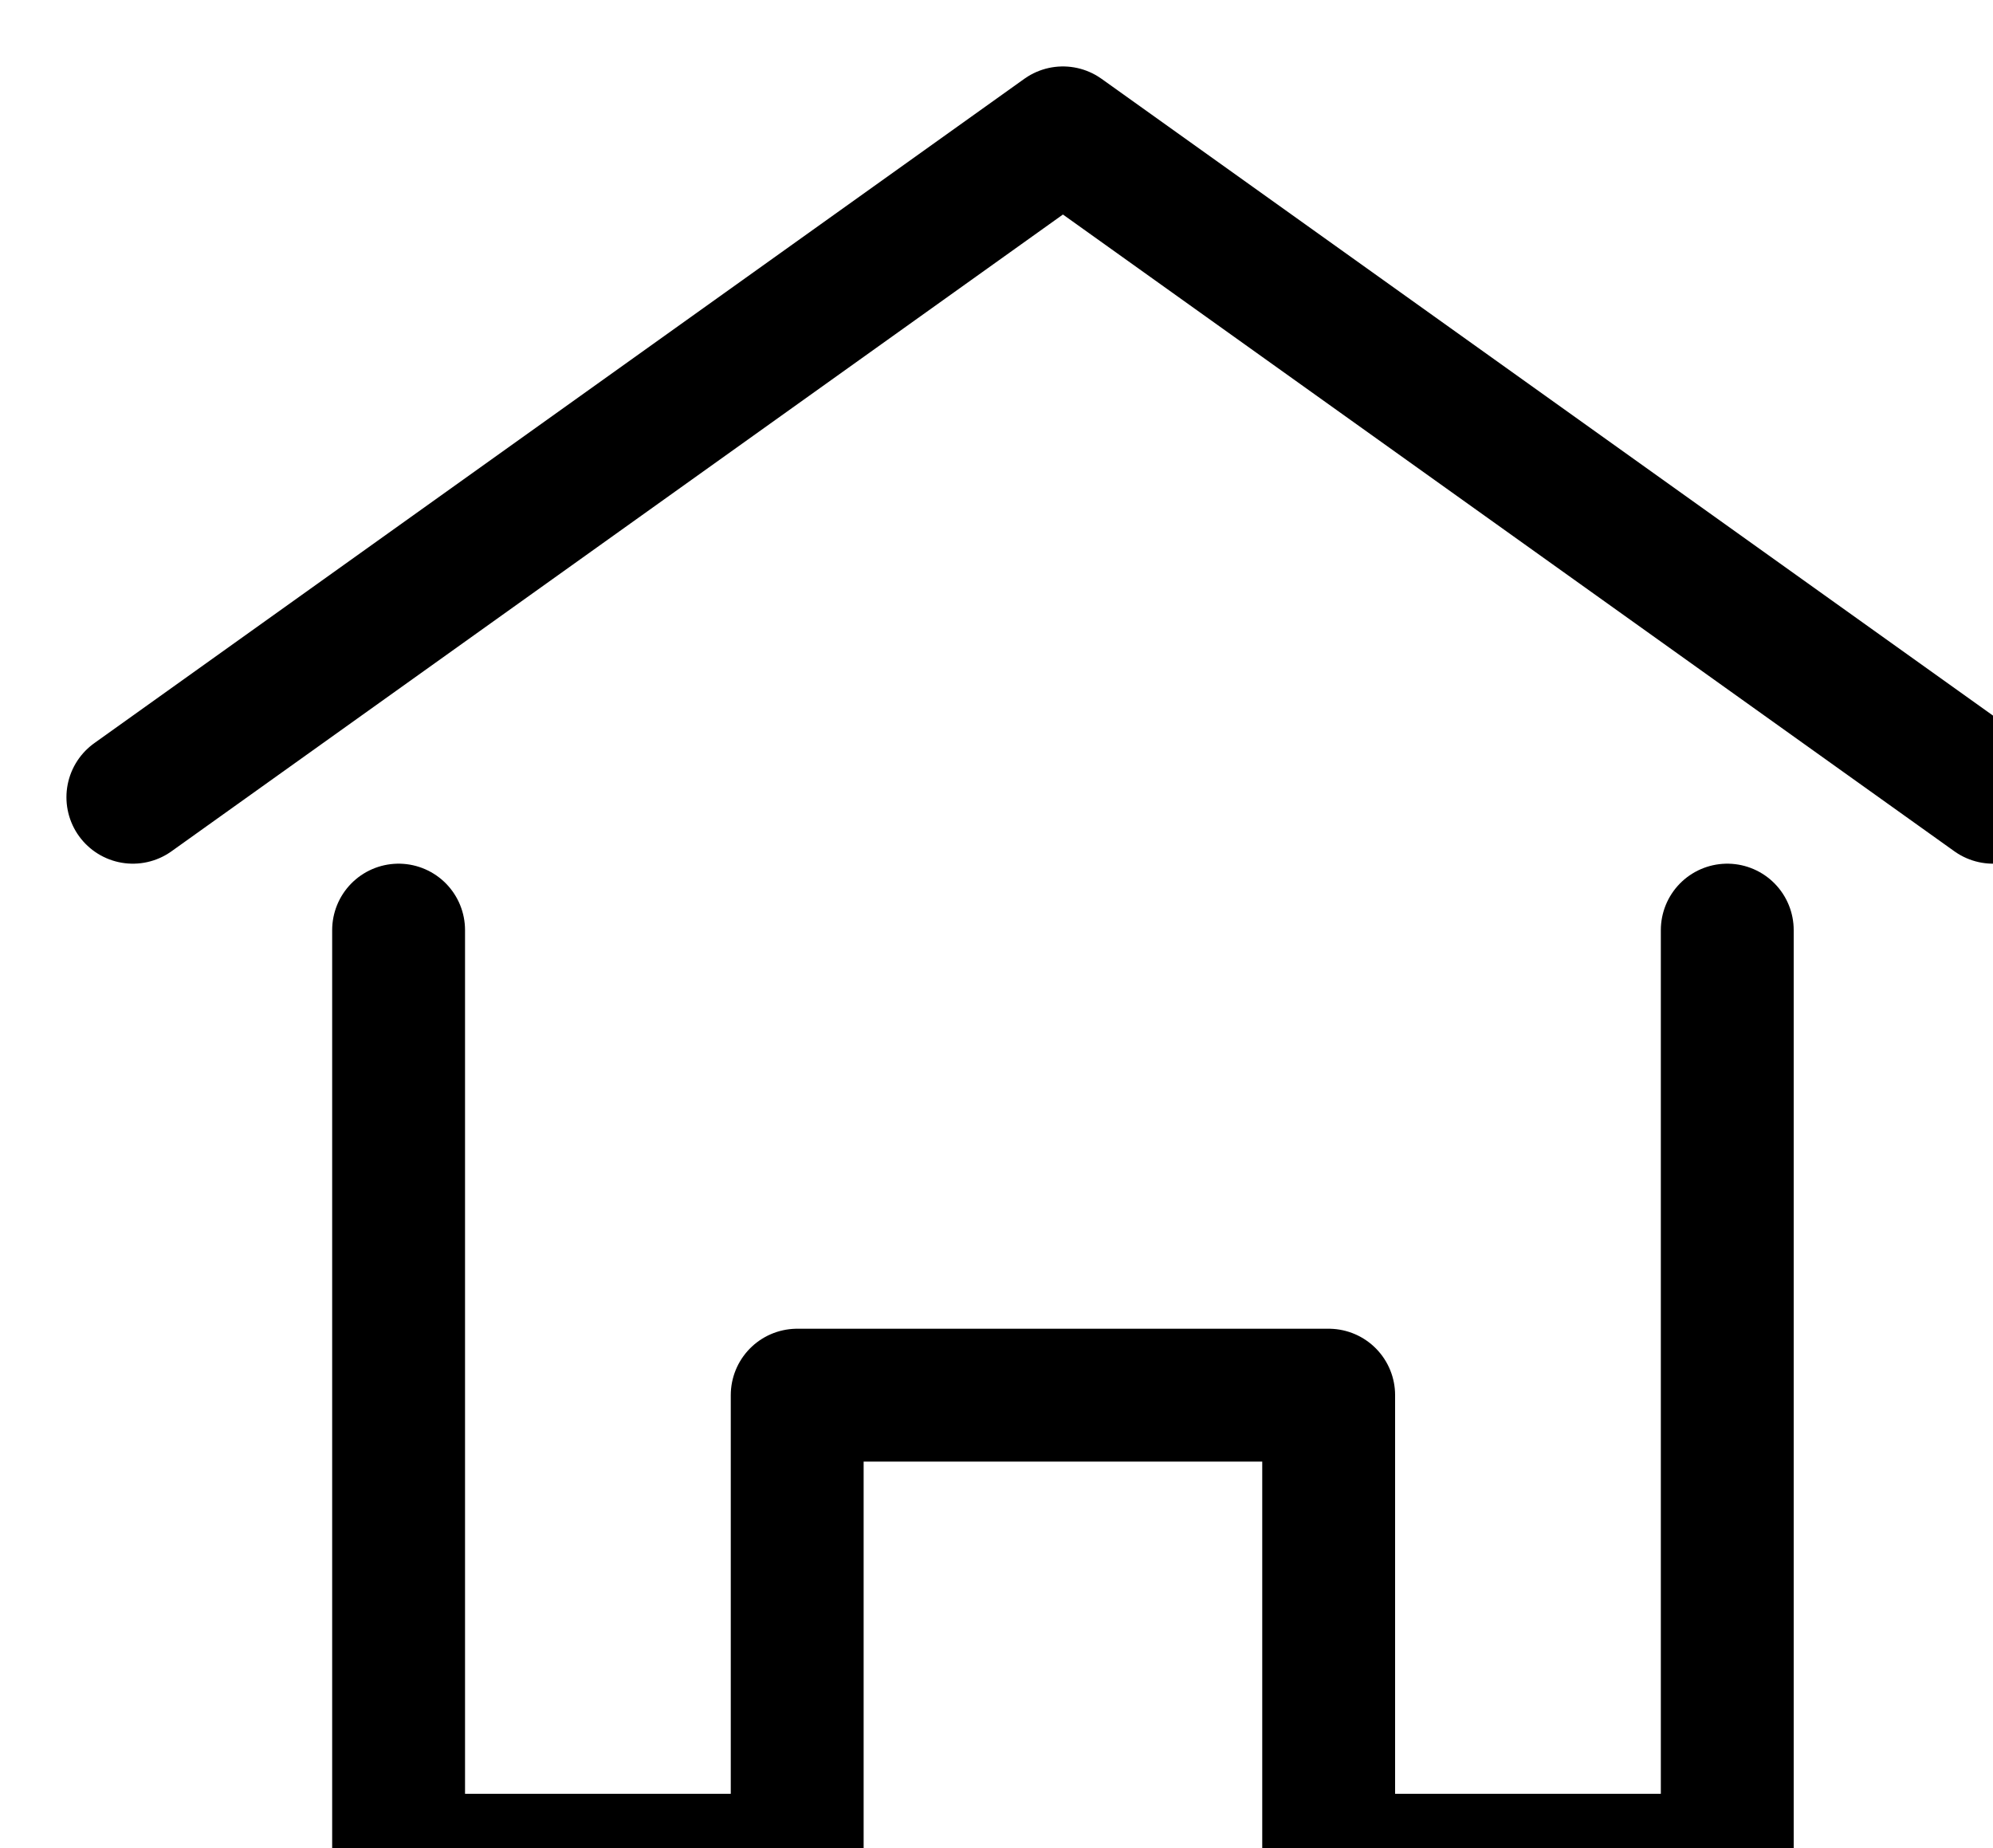
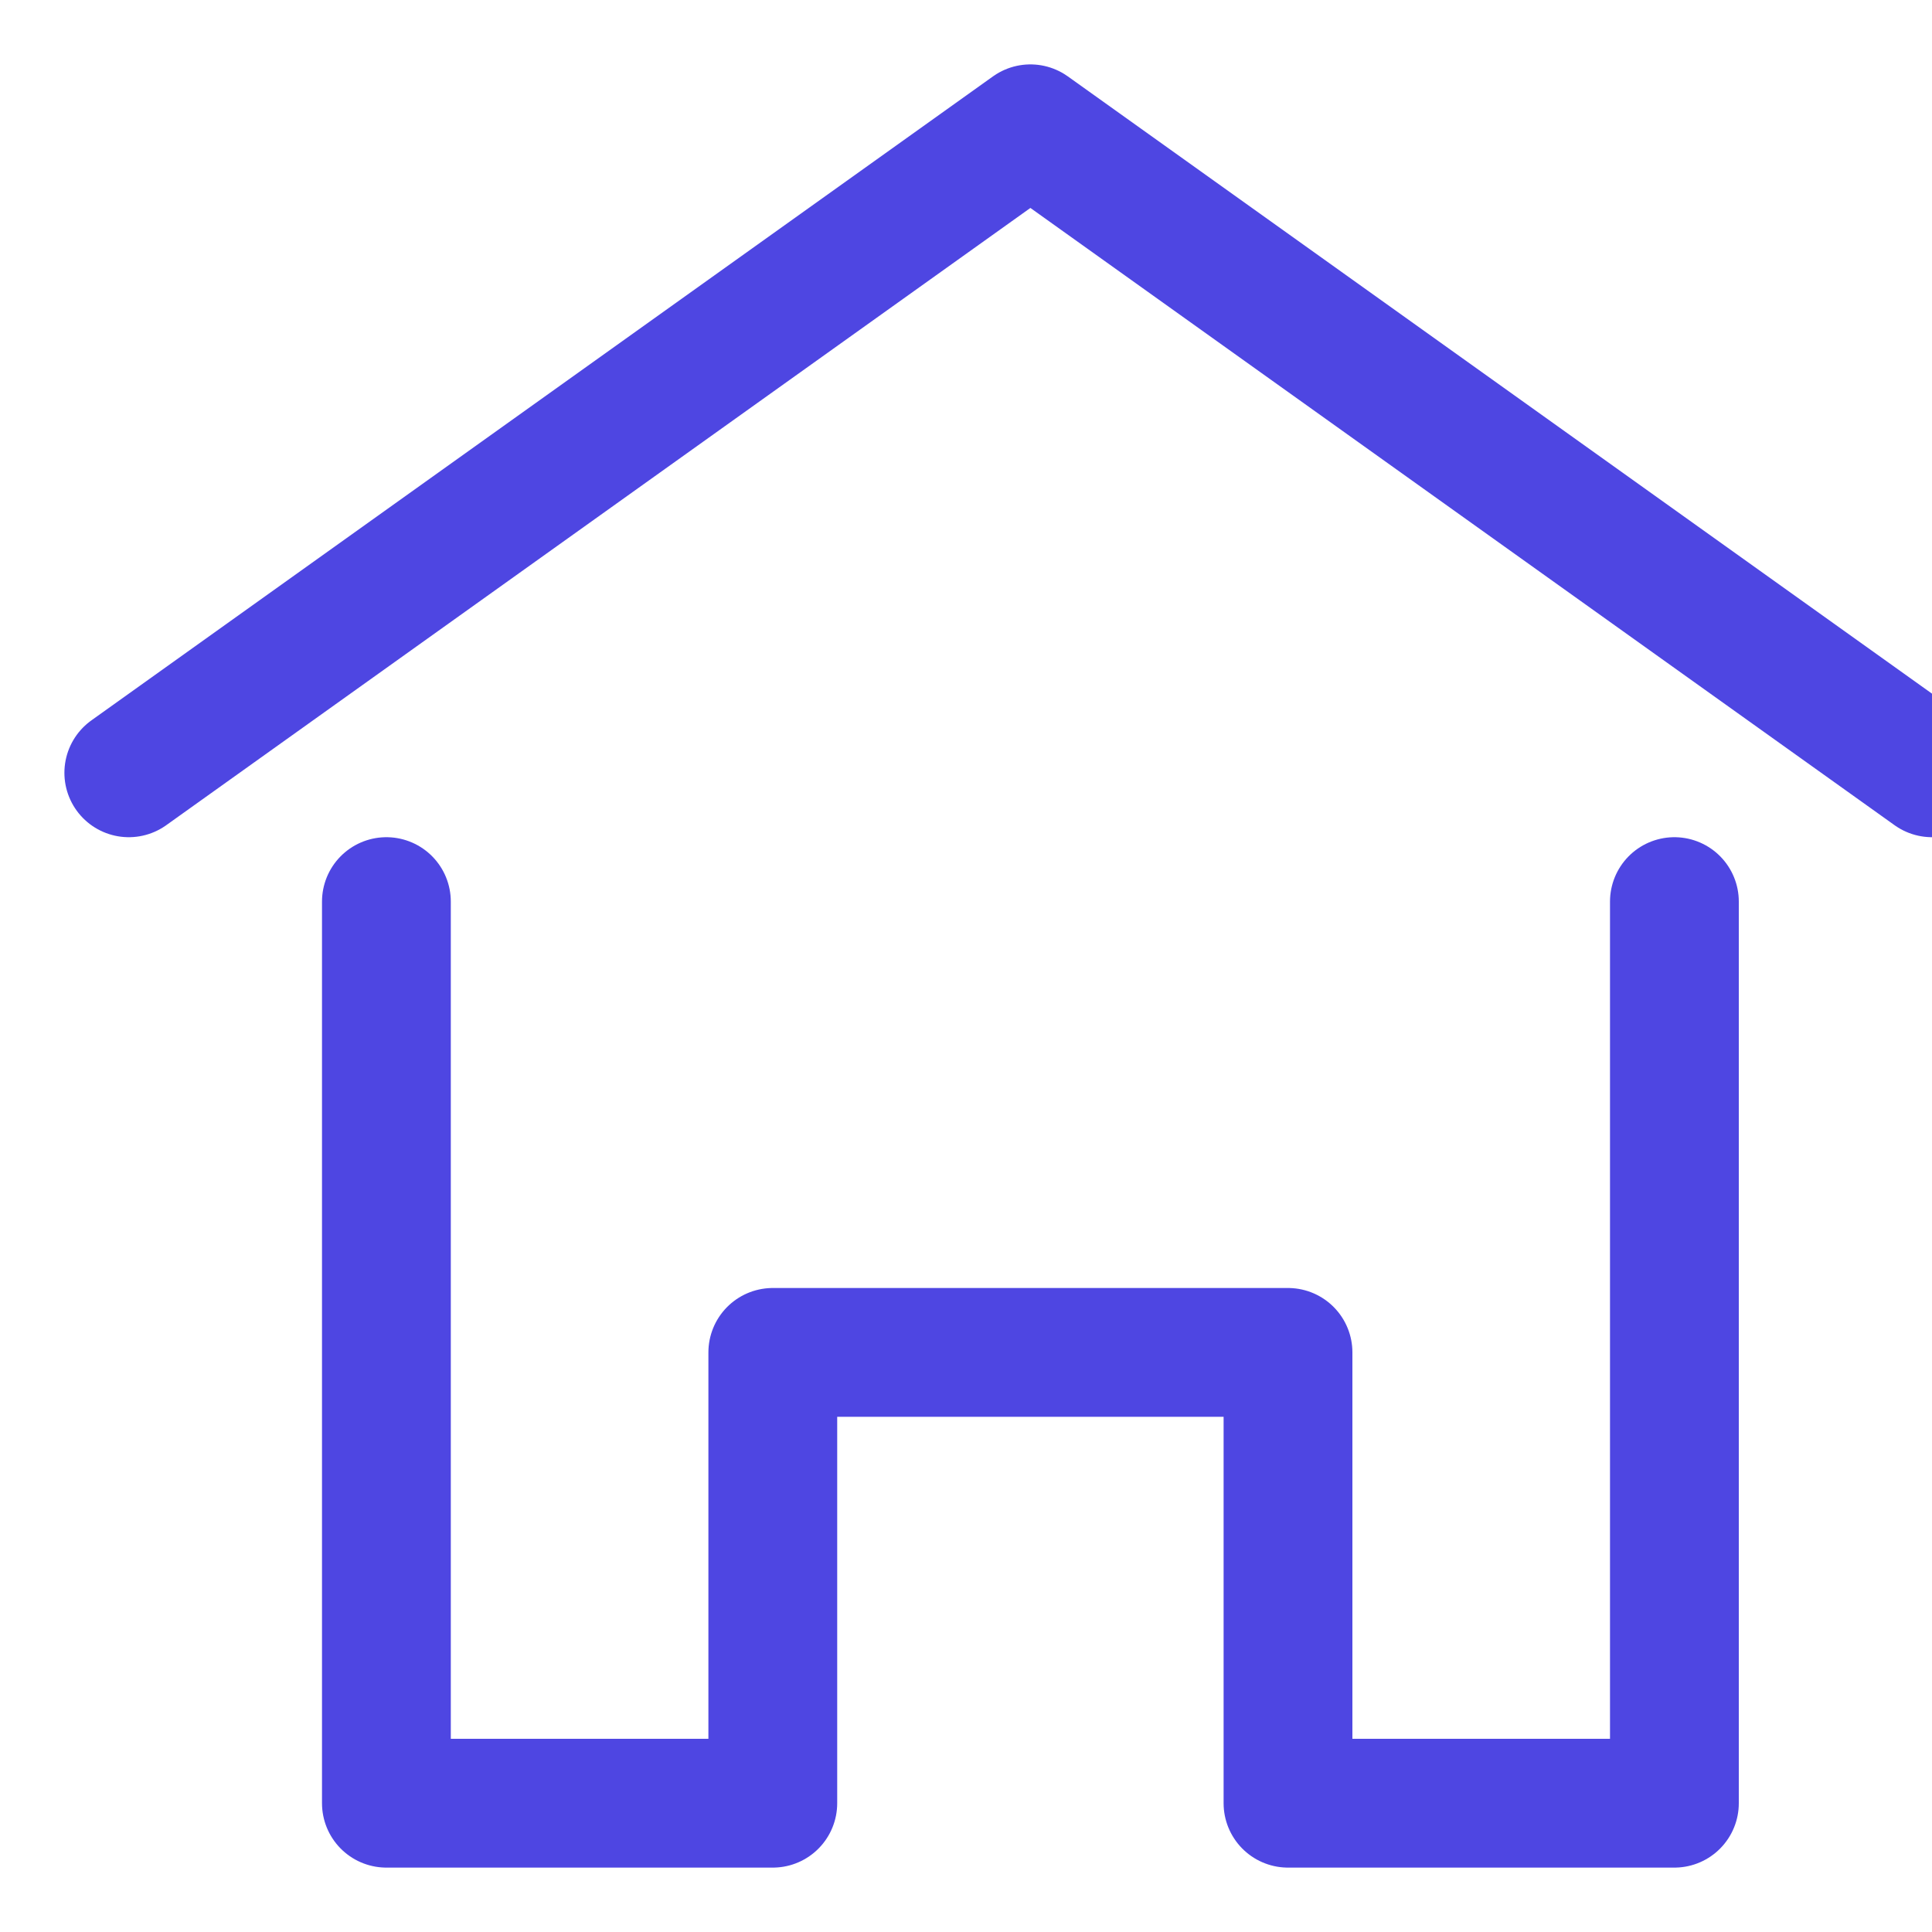
- <svg xmlns="http://www.w3.org/2000/svg">
-   <polyline points=" 10,60 80,10 150,60" stroke="black" stroke-width="10" fill="none" stroke-linecap="round" stroke-linejoin="round" />
-   <polyline points=" 30,70 30,140 60,140 60,105 100,105 100,140 130,140 130,70" stroke="black" stroke-width="10" fill="none" stroke-linecap="round" stroke-linejoin="round" />
+ <svg xmlns="http://www.w3.org/2000/svg" viewBox="0 0 150 150">
+   <polyline points=" 10,60 80,10 150,60" stroke="#4e46e2" stroke-width="10" fill="none" stroke-linecap="round" stroke-linejoin="round" />
+   <polyline points=" 30,70 30,140 60,140 60,105 100,105 100,140 130,140 130,70" stroke="#4e46e2" stroke-width="10" fill="none" stroke-linecap="round" stroke-linejoin="round" />
</svg>
